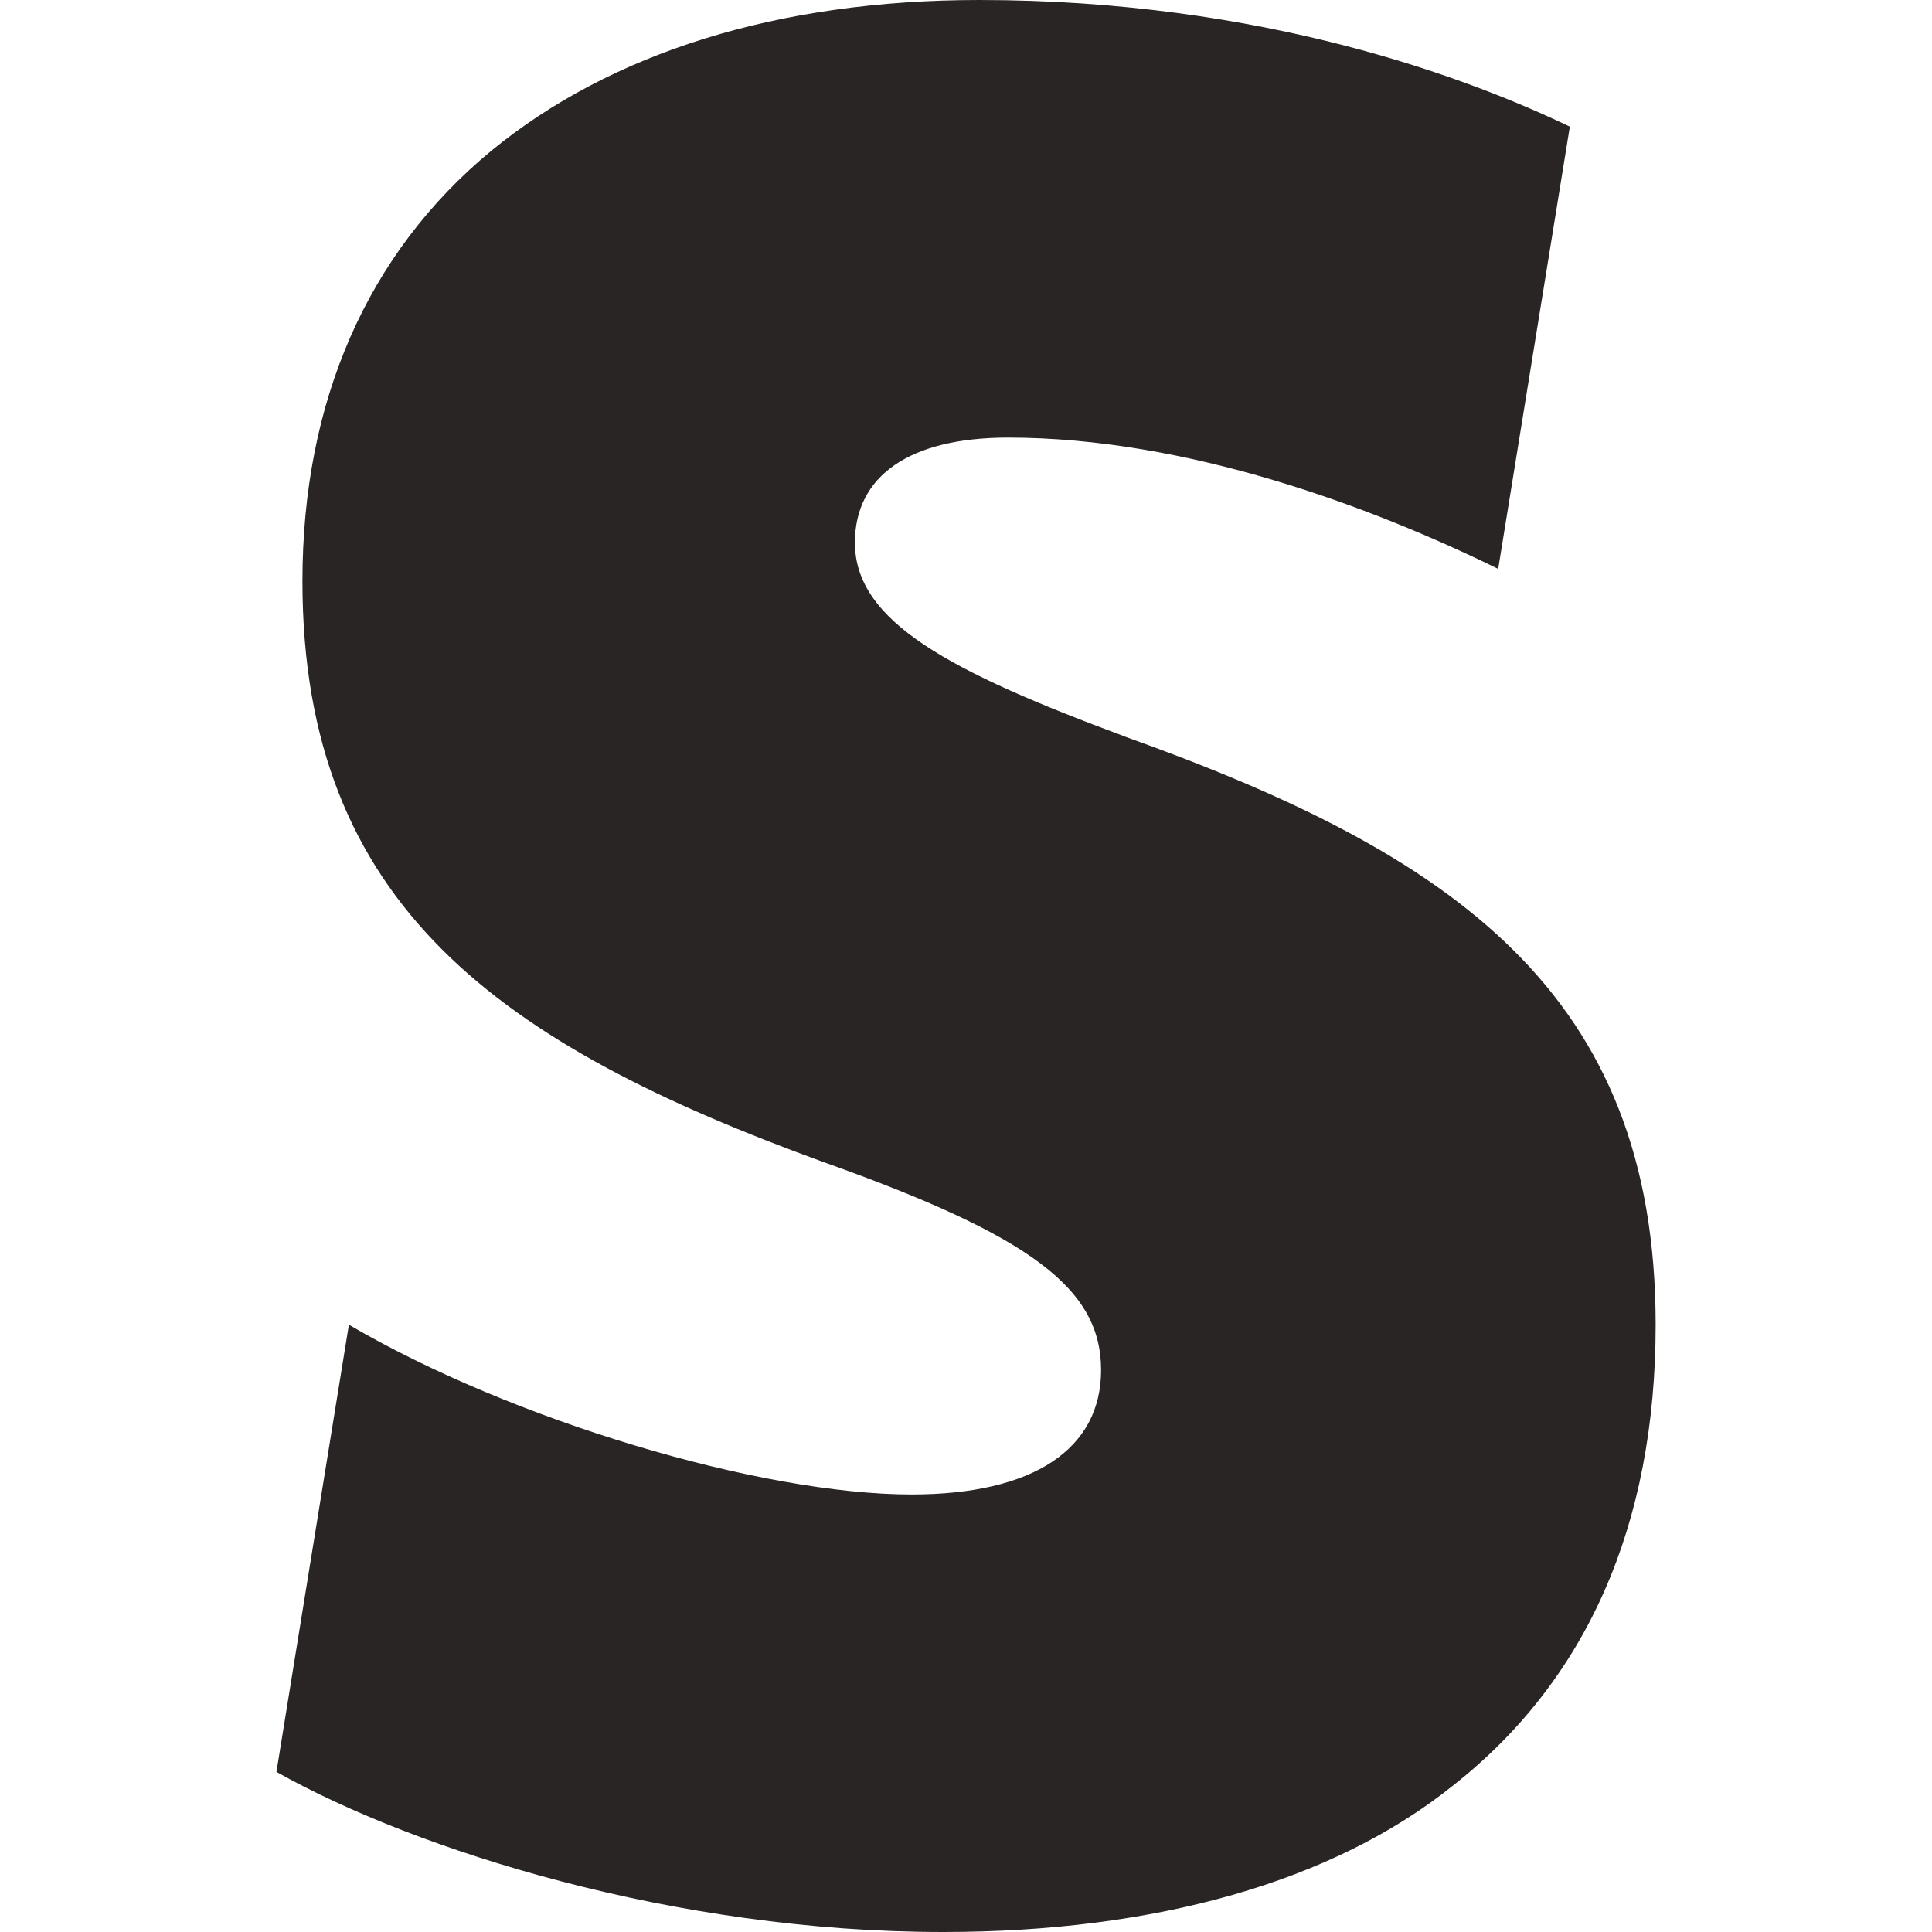
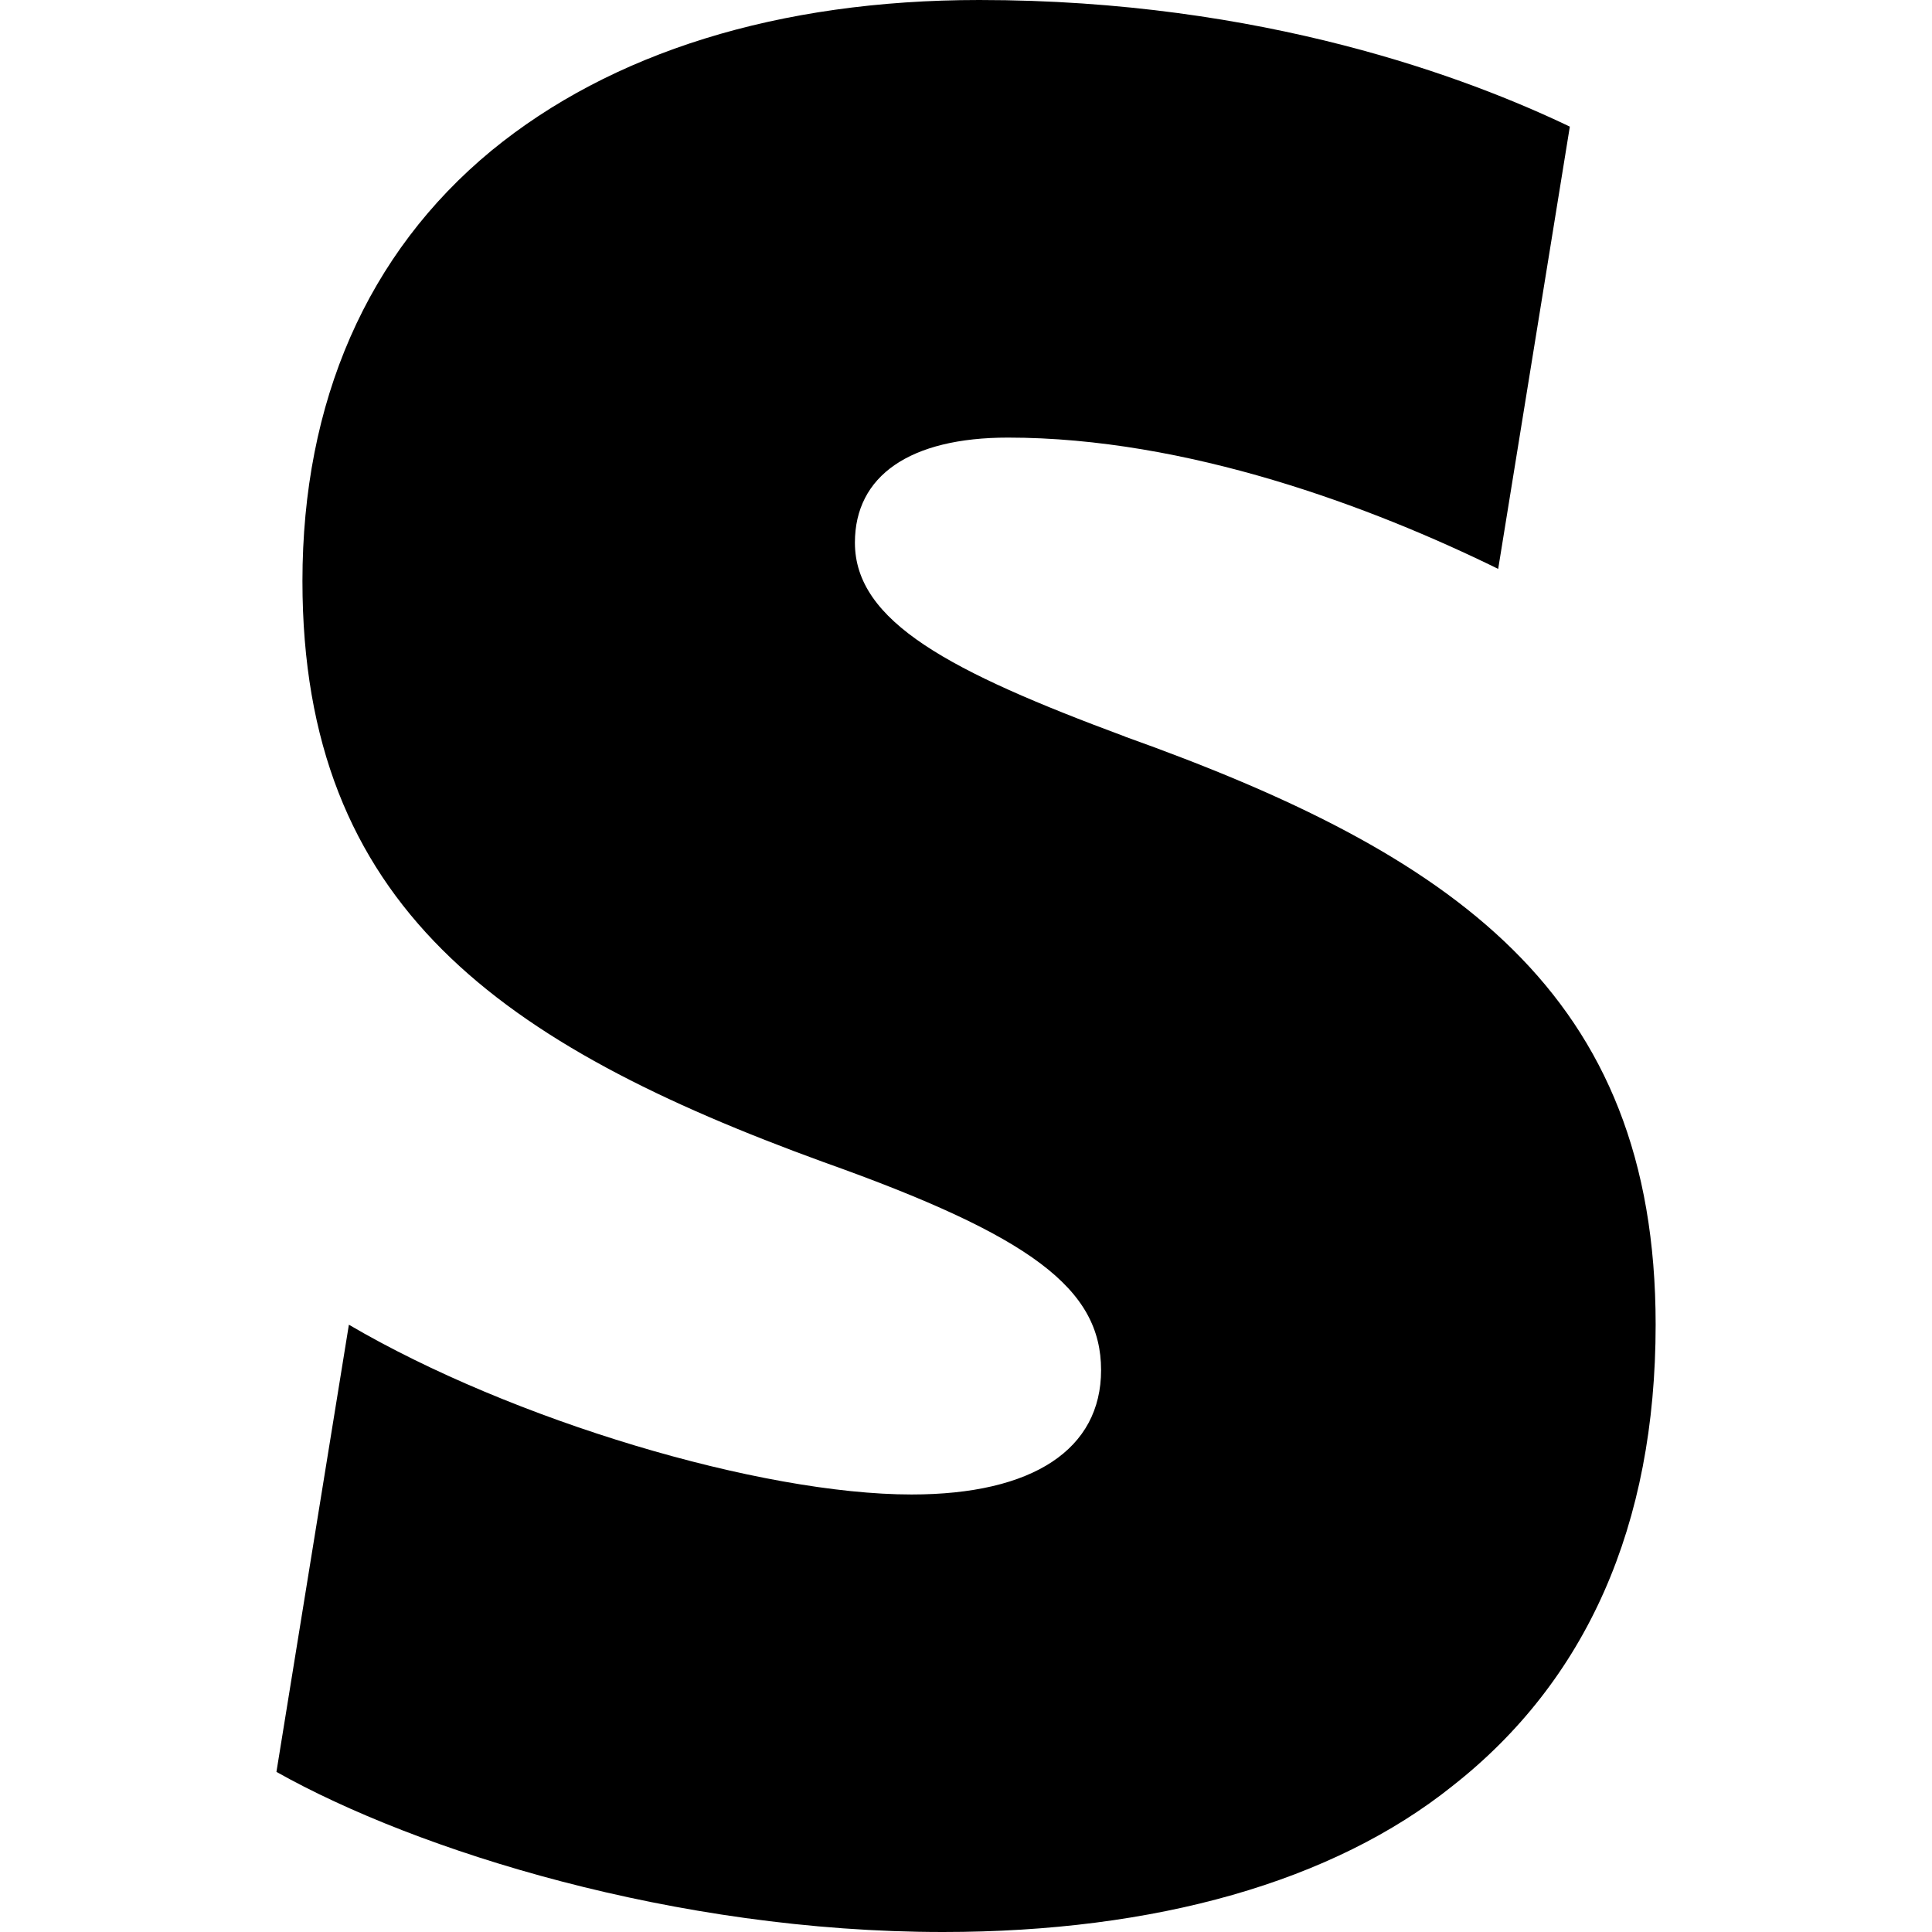
- <svg xmlns="http://www.w3.org/2000/svg" role="img" fill="#292524" viewBox="0 0 24 24">
+ <svg xmlns="http://www.w3.org/2000/svg" role="img" fill="currentColor" viewBox="0 0 24 24">
  <path d="M13.976 9.15c-2.172-.806-3.356-1.426-3.356-2.409 0-.831.683-1.305 1.901-1.305 2.227 0 4.515.858 6.09 1.631l.89-5.494C18.252.975 15.697 0 12.165 0 9.667 0 7.589.654 6.104 1.872 4.56 3.147 3.757 4.992 3.757 7.218c0 4.039 2.467 5.76 6.476 7.219 2.585.92 3.445 1.574 3.445 2.583 0 .98-.84 1.545-2.354 1.545-1.875 0-4.965-.921-6.99-2.109l-.9 5.555C5.175 22.99 8.385 24 11.714 24c2.641 0 4.843-.624 6.328-1.813 1.664-1.305 2.525-3.236 2.525-5.732 0-4.128-2.524-5.851-6.594-7.305h.003z" />
</svg>
